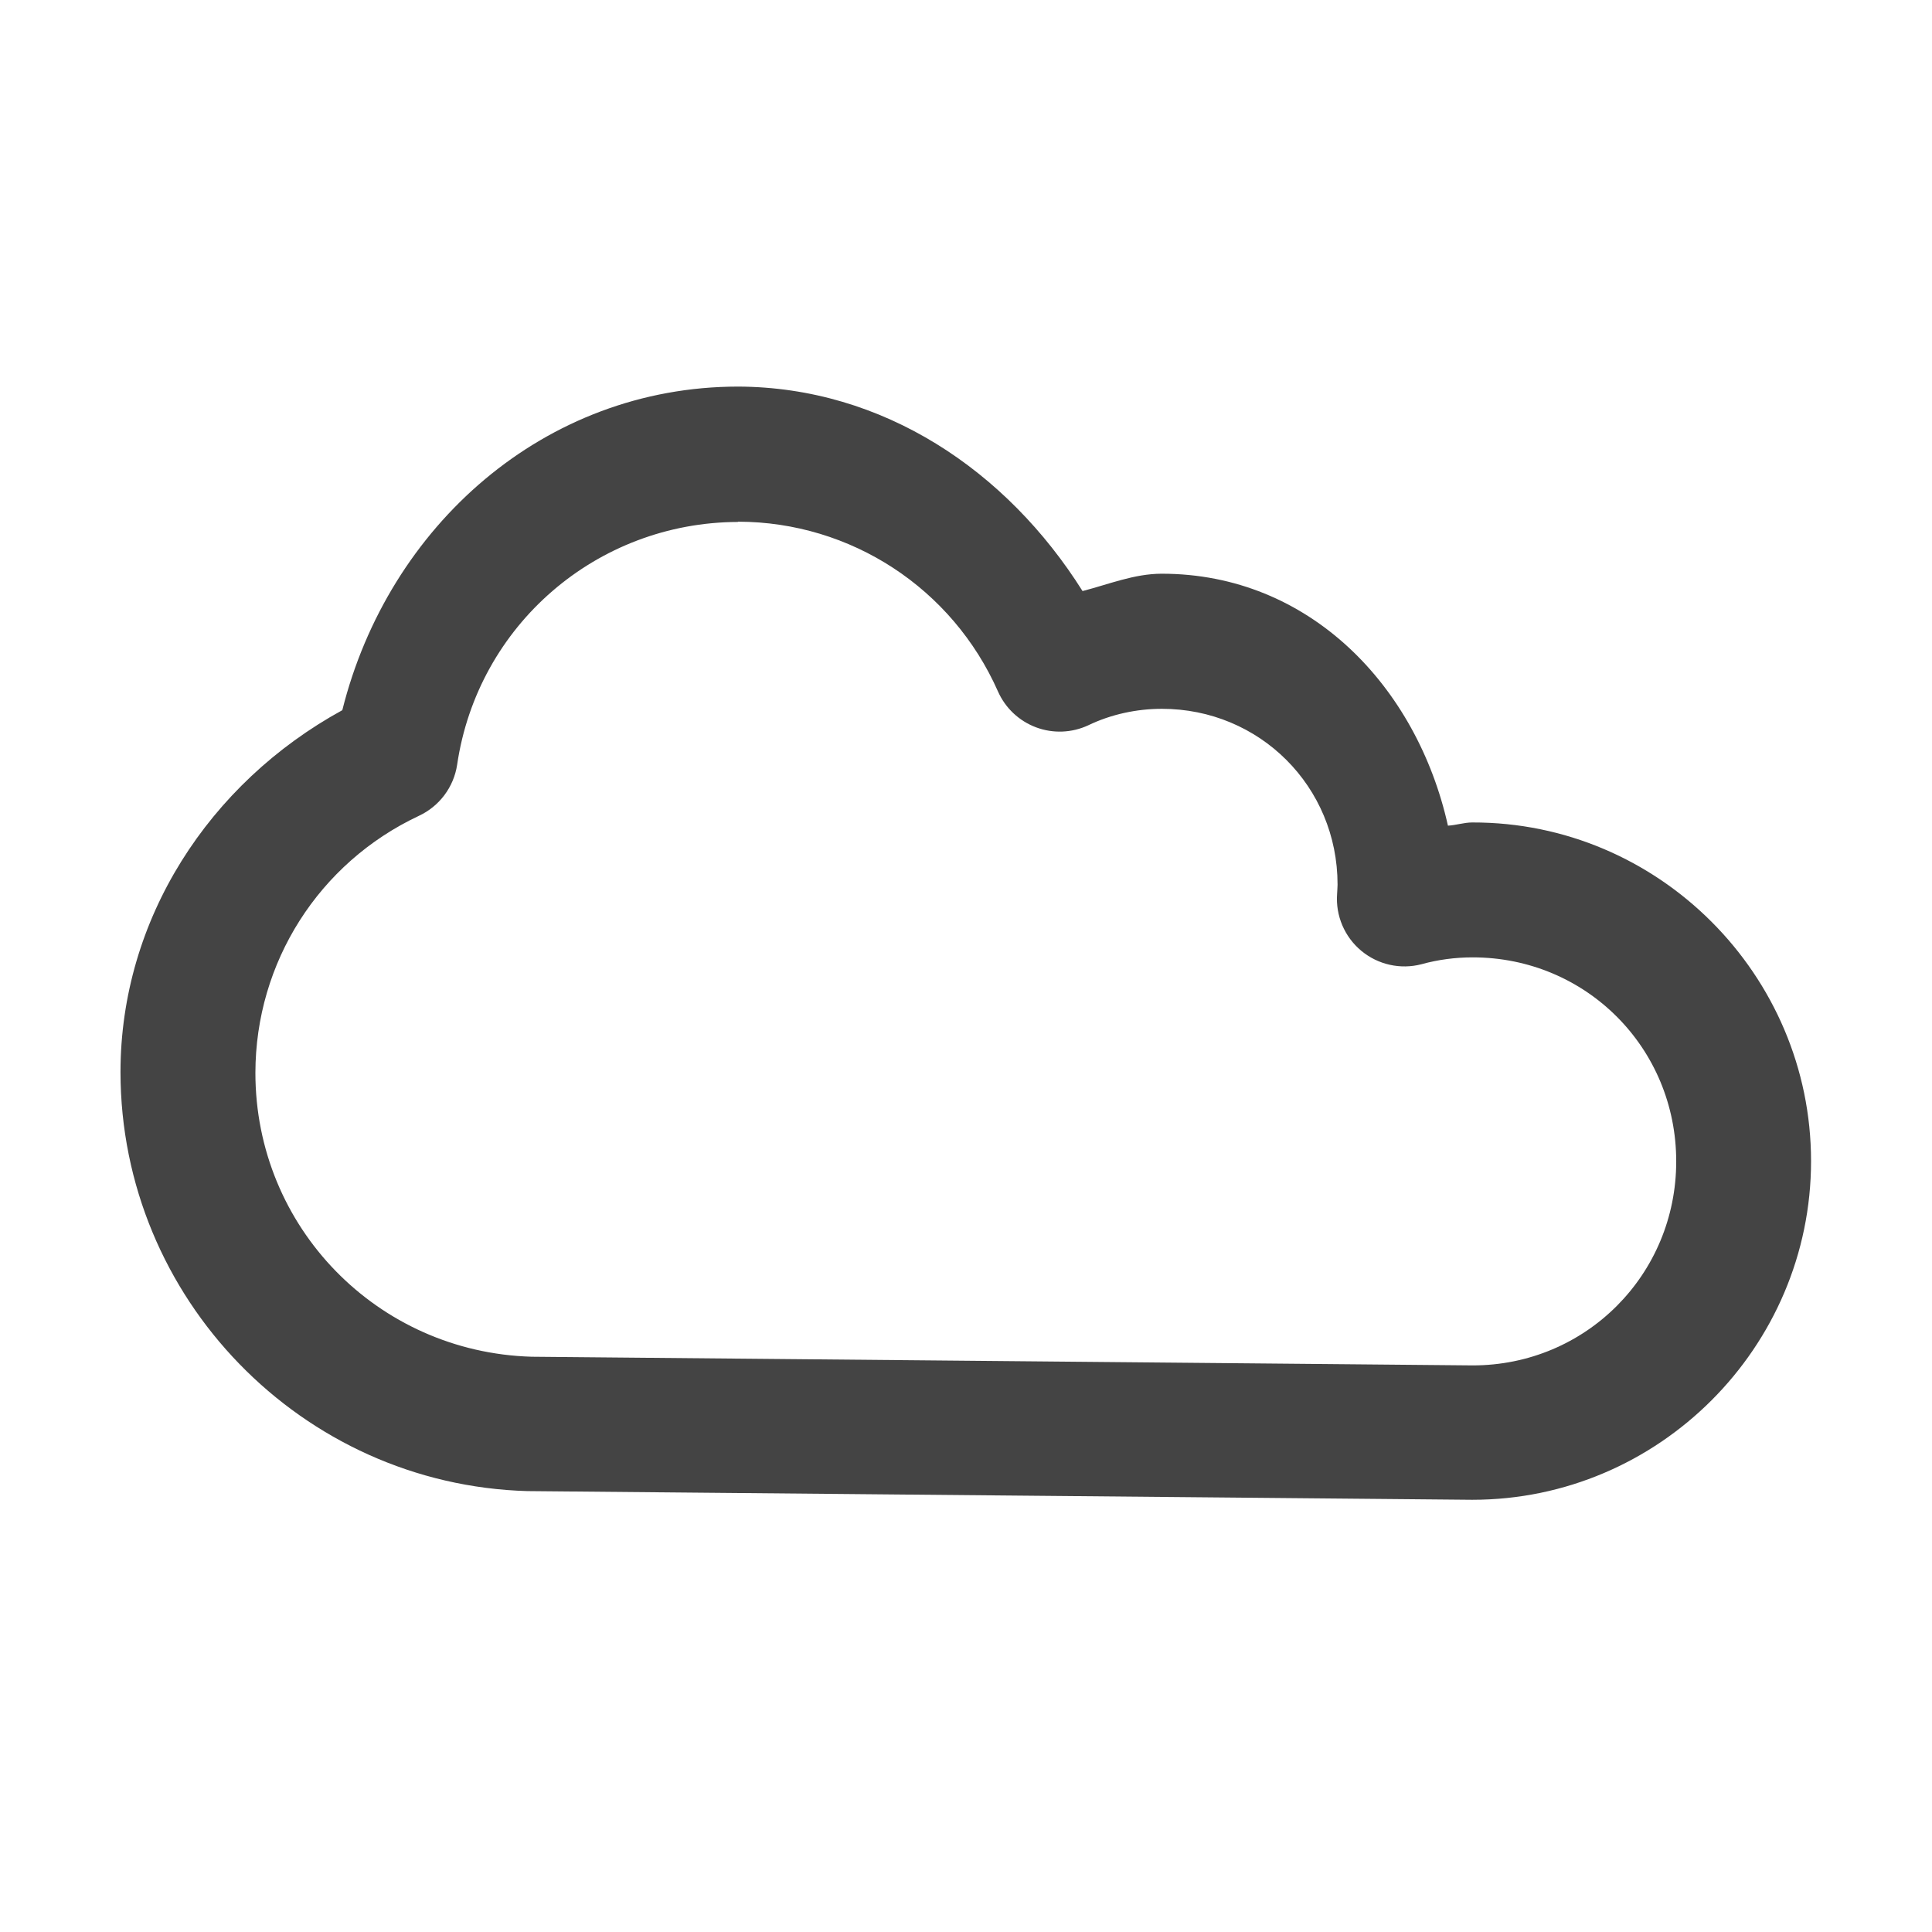
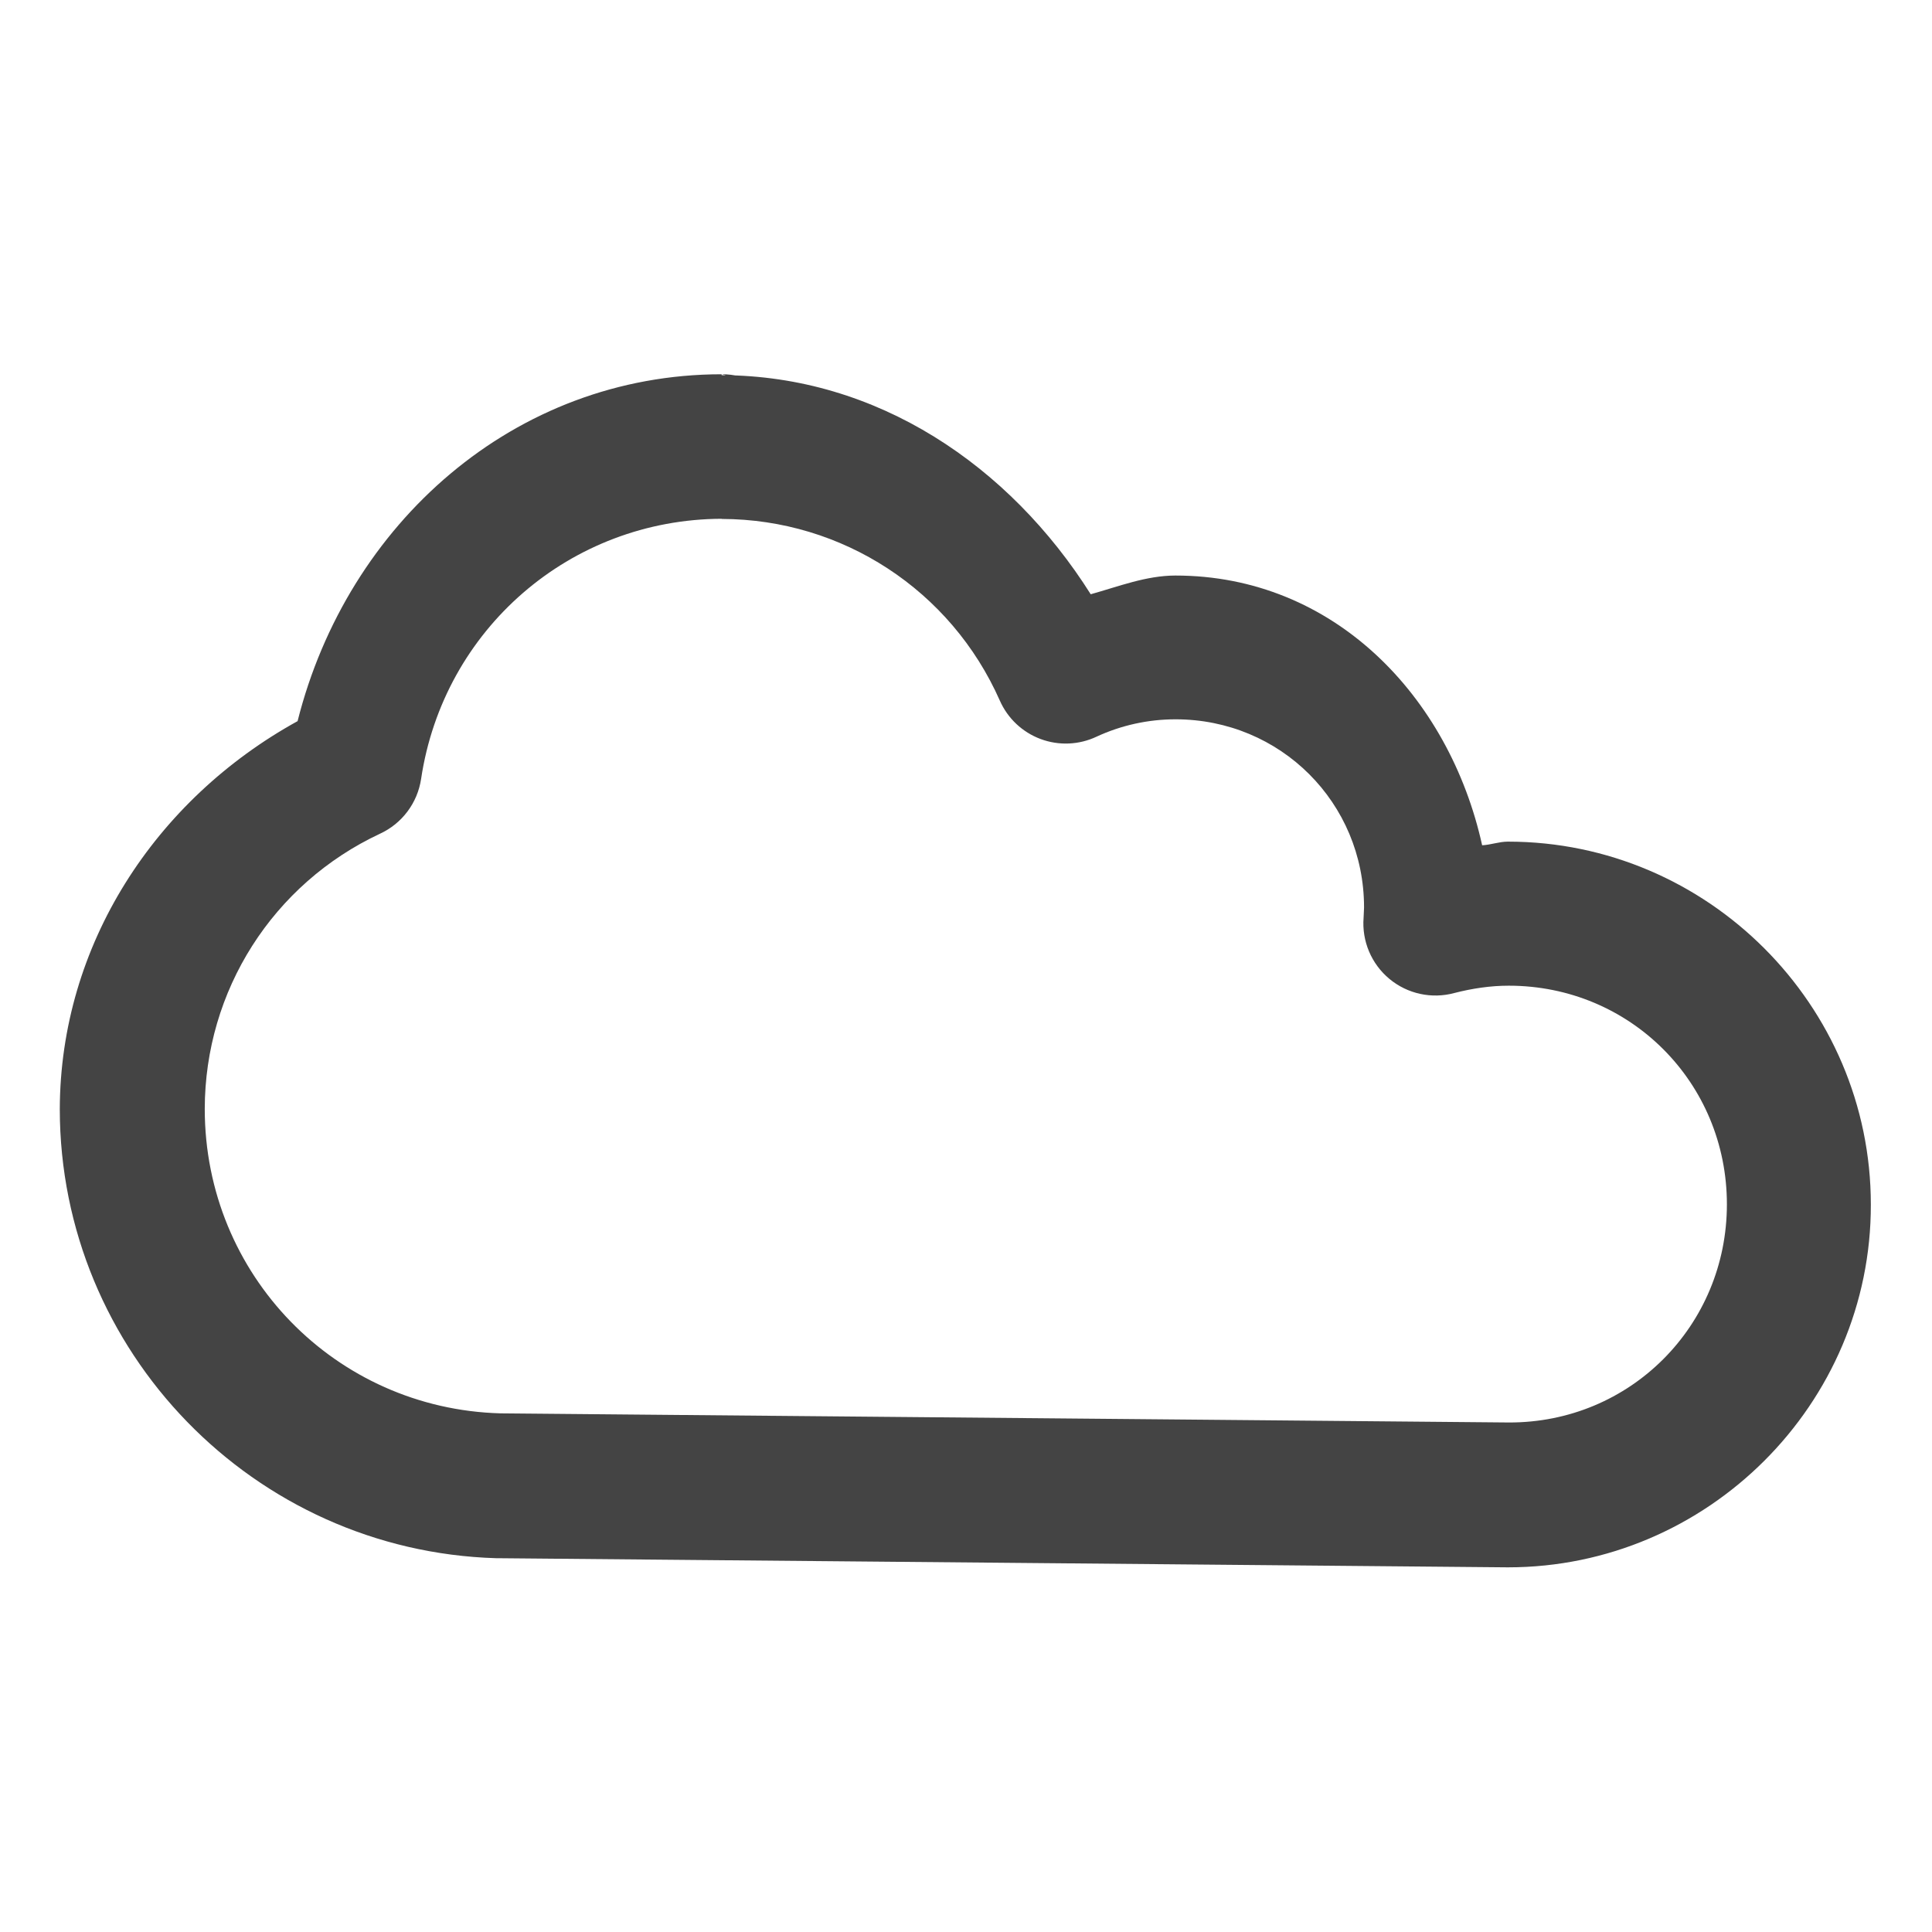
<svg xmlns="http://www.w3.org/2000/svg" width="16" height="16" viewBox="0 0 4.233 4.233" version="1.1" id="svg8">
  <defs id="defs2" />
  <g id="layer1" transform="translate(0,-284.3)">
-     <path style="color:#000000;font-style:normal;font-variant:normal;font-weight:normal;font-stretch:normal;font-size:medium;line-height:normal;font-family:sans-serif;font-variant-ligatures:normal;font-variant-position:normal;font-variant-caps:normal;font-variant-numeric:normal;font-variant-alternates:normal;font-feature-settings:normal;text-indent:0;text-align:start;text-decoration:none;text-decoration-line:none;text-decoration-style:solid;text-decoration-color:#000000;letter-spacing:normal;word-spacing:normal;text-transform:none;writing-mode:lr-tb;direction:ltr;text-orientation:mixed;dominant-baseline:auto;baseline-shift:baseline;text-anchor:start;white-space:normal;shape-padding:0;clip-rule:nonzero;display:inline;overflow:visible;visibility:visible;opacity:1;isolation:auto;mix-blend-mode:normal;color-interpolation:sRGB;color-interpolation-filters:linearRGB;solid-color:#000000;solid-opacity:1;vector-effect:none;fill:#444444;fill-opacity:1;fill-rule:nonzero;stroke:none;stroke-width:0.296;stroke-linecap:round;stroke-linejoin:round;stroke-miterlimit:4;stroke-dasharray:none;stroke-dashoffset:0;stroke-opacity:1;paint-order:markers stroke fill;color-rendering:auto;image-rendering:auto;shape-rendering:auto;text-rendering:auto;enable-background:accumulate" d="m 1.617,285.147 c -0.424,2.9e-4 -0.766,0.305 -0.867,0.709 -0.292,0.16 -0.486,0.458 -0.486,0.793 2.689e-4,0.495 0.397,0.904 0.892,0.918 a 0.148,0.148 0 0 0 0.003,0 l 2.066,0.019 a 0.148,0.148 0 0 0 0.001,0 c 0.408,3e-5 0.742,-0.334 0.742,-0.742 2.91e-5,-0.408 -0.334,-0.743 -0.742,-0.742 a 0.148,0.148 0 0 0 -5.834e-4,0 c -0.018,8e-5 -0.035,0.006 -0.053,0.007 -0.068,-0.305 -0.303,-0.552 -0.627,-0.552 a 0.148,0.148 0 0 0 -5.775e-4,0 c -0.06,2.1e-4 -0.115,0.023 -0.173,0.038 -0.166,-0.264 -0.437,-0.447 -0.755,-0.448 a 0.148,0.148 0 0 0 -5.775e-4,0 z m 5.775e-4,0 0.069,0.017 a 0.148,0.148 0 0 0 -0.069,-0.017 z m -5.775e-4,0.296 h 5.775e-4 c 0.247,5.9e-4 0.469,0.146 0.569,0.372 a 0.148,0.148 0 0 0 0.198,0.074 c 0.05,-0.024 0.106,-0.036 0.161,-0.036 0.214,-3e-5 0.385,0.17 0.385,0.385 3e-7,2e-4 0,2.9e-4 0,5.8e-4 -1.611e-4,0.007 -6.446e-4,0.013 -0.001,0.02 a 0.148,0.148 0 0 0 0.185,0.154 c 0.036,-0.01 0.074,-0.015 0.112,-0.015 0.248,-2e-5 0.446,0.198 0.446,0.447 1.81e-5,0.248 -0.198,0.447 -0.446,0.447 l -2.062,-0.019 c -0.338,-0.01 -0.605,-0.284 -0.605,-0.622 2.7904e-4,-0.242 0.139,-0.46 0.358,-0.563 a 0.148,0.148 0 0 0 0.084,-0.112 c 0.045,-0.306 0.306,-0.531 0.615,-0.532 z" id="circle818" />
+     <path style="color:#000000;font-style:normal;font-variant:normal;font-weight:normal;font-stretch:normal;font-size:medium;line-height:normal;font-family:sans-serif;font-variant-ligatures:normal;font-variant-position:normal;font-variant-caps:normal;font-variant-numeric:normal;font-variant-alternates:normal;font-feature-settings:normal;text-indent:0;text-align:start;text-decoration:none;text-decoration-line:none;text-decoration-style:solid;text-decoration-color:#000000;letter-spacing:normal;word-spacing:normal;text-transform:none;writing-mode:lr-tb;direction:ltr;text-orientation:mixed;dominant-baseline:auto;baseline-shift:baseline;text-anchor:start;white-space:normal;shape-padding:0;clip-rule:nonzero;display:inline;overflow:visible;visibility:visible;opacity:1;isolation:auto;mix-blend-mode:normal;color-interpolation:sRGB;color-interpolation-filters:linearRGB;solid-color:#000000;solid-opacity:1;vector-effect:none;fill:#444444;fill-opacity:1;fill-rule:nonzero;stroke:none;stroke-width:0.317;stroke-linecap:round;stroke-linejoin:round;stroke-miterlimit:4;stroke-dasharray:none;stroke-dashoffset:0;stroke-opacity:1;paint-order:markers stroke fill;color-rendering:auto;image-rendering:auto;shape-rendering:auto;text-rendering:auto;enable-background:accumulate" d="m 1.581,285.12 c -0.454,3.1e-4 -0.82,0.327 -0.929,0.76 -0.312,0.172 -0.52,0.49 -0.521,0.85 2.881e-4,0.531 0.425,0.968 0.956,0.984 a 0.158,0.158 0 0 0 0.003,0 l 2.213,0.02 a 0.158,0.158 0 0 0 0.001,0 c 0.437,3e-5 0.796,-0.358 0.795,-0.795 3.12e-5,-0.437 -0.358,-0.795 -0.795,-0.795 a 0.158,0.158 0 0 0 -6.251e-4,0 c -0.019,9e-5 -0.037,0.007 -0.056,0.008 -0.072,-0.326 -0.325,-0.591 -0.672,-0.591 a 0.158,0.158 0 0 0 -6.188e-4,0 c -0.064,2.3e-4 -0.124,0.024 -0.185,0.041 -0.178,-0.282 -0.468,-0.479 -0.808,-0.48 a 0.158,0.158 0 0 0 -6.187e-4,0 z m 6.188e-4,0 0.074,0.018 a 0.158,0.158 0 0 0 -0.074,-0.018 z m -6.188e-4,0.317 h 6.188e-4 c 0.264,6.2e-4 0.502,0.156 0.609,0.398 a 0.158,0.158 0 0 0 0.212,0.079 c 0.054,-0.025 0.113,-0.038 0.173,-0.038 0.23,-3e-5 0.413,0.183 0.413,0.412 4e-7,2.2e-4 0,3.2e-4 0,6.3e-4 -1.726e-4,0.007 -6.907e-4,0.014 -0.001,0.022 a 0.158,0.158 0 0 0 0.199,0.165 c 0.039,-0.01 0.079,-0.016 0.119,-0.016 0.266,-3e-5 0.478,0.212 0.478,0.479 1.95e-5,0.266 -0.212,0.479 -0.478,0.478 l -2.209,-0.02 c -0.362,-0.01 -0.648,-0.304 -0.648,-0.667 2.9898e-4,-0.259 0.149,-0.493 0.384,-0.603 a 0.158,0.158 0 0 0 0.09,-0.12 c 0.049,-0.328 0.327,-0.569 0.659,-0.57 z" id="circle818" />
  </g>
</svg>
